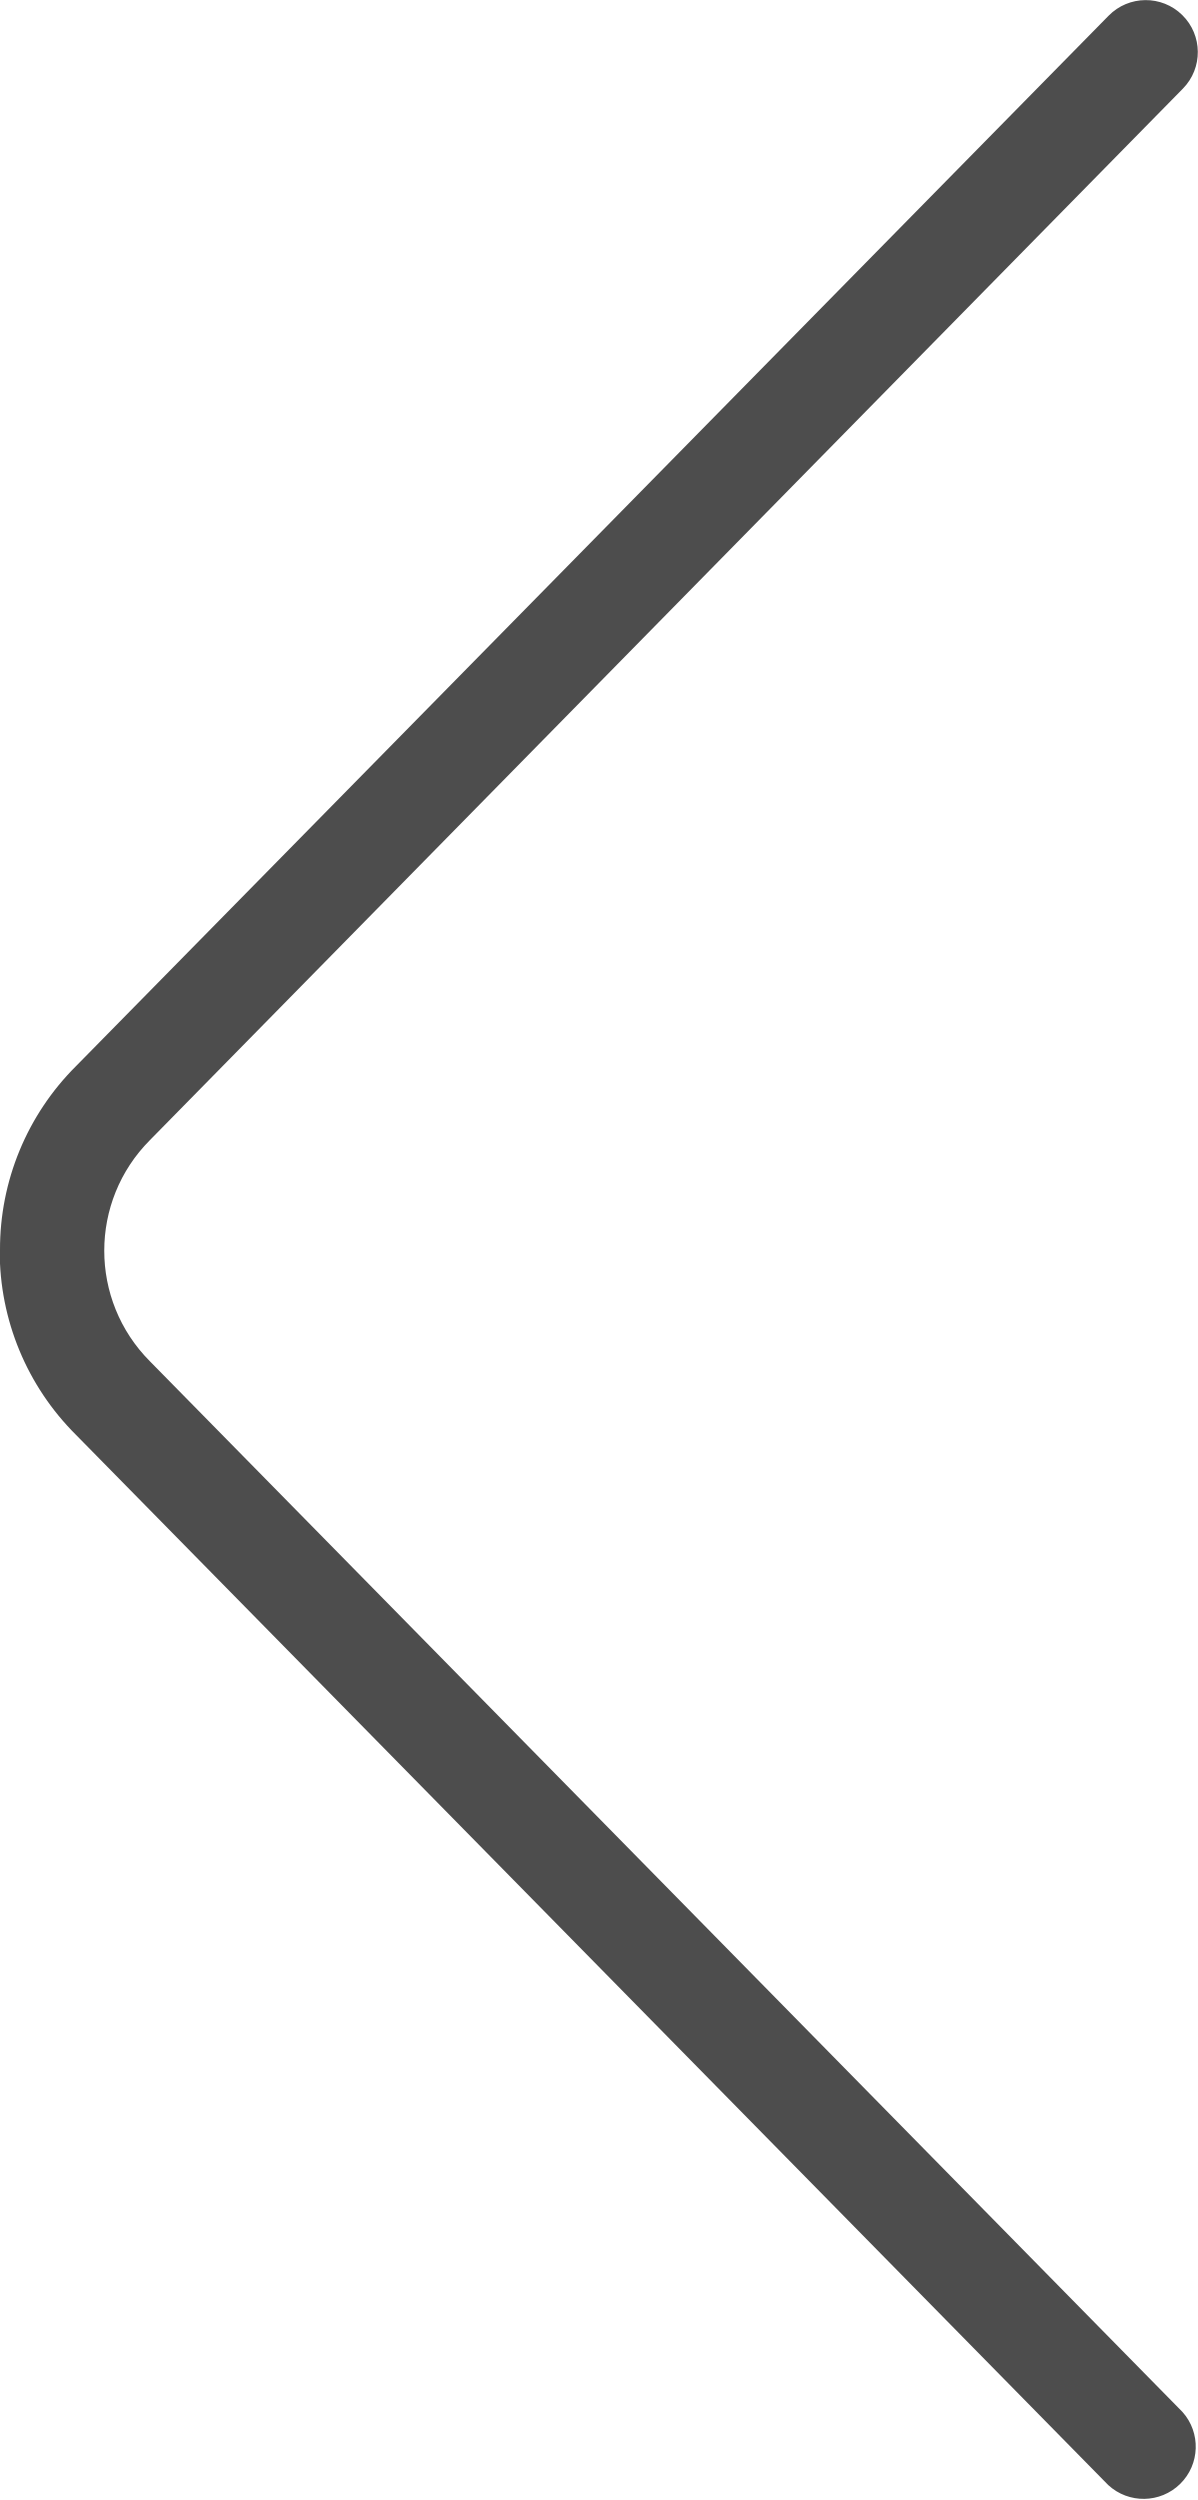
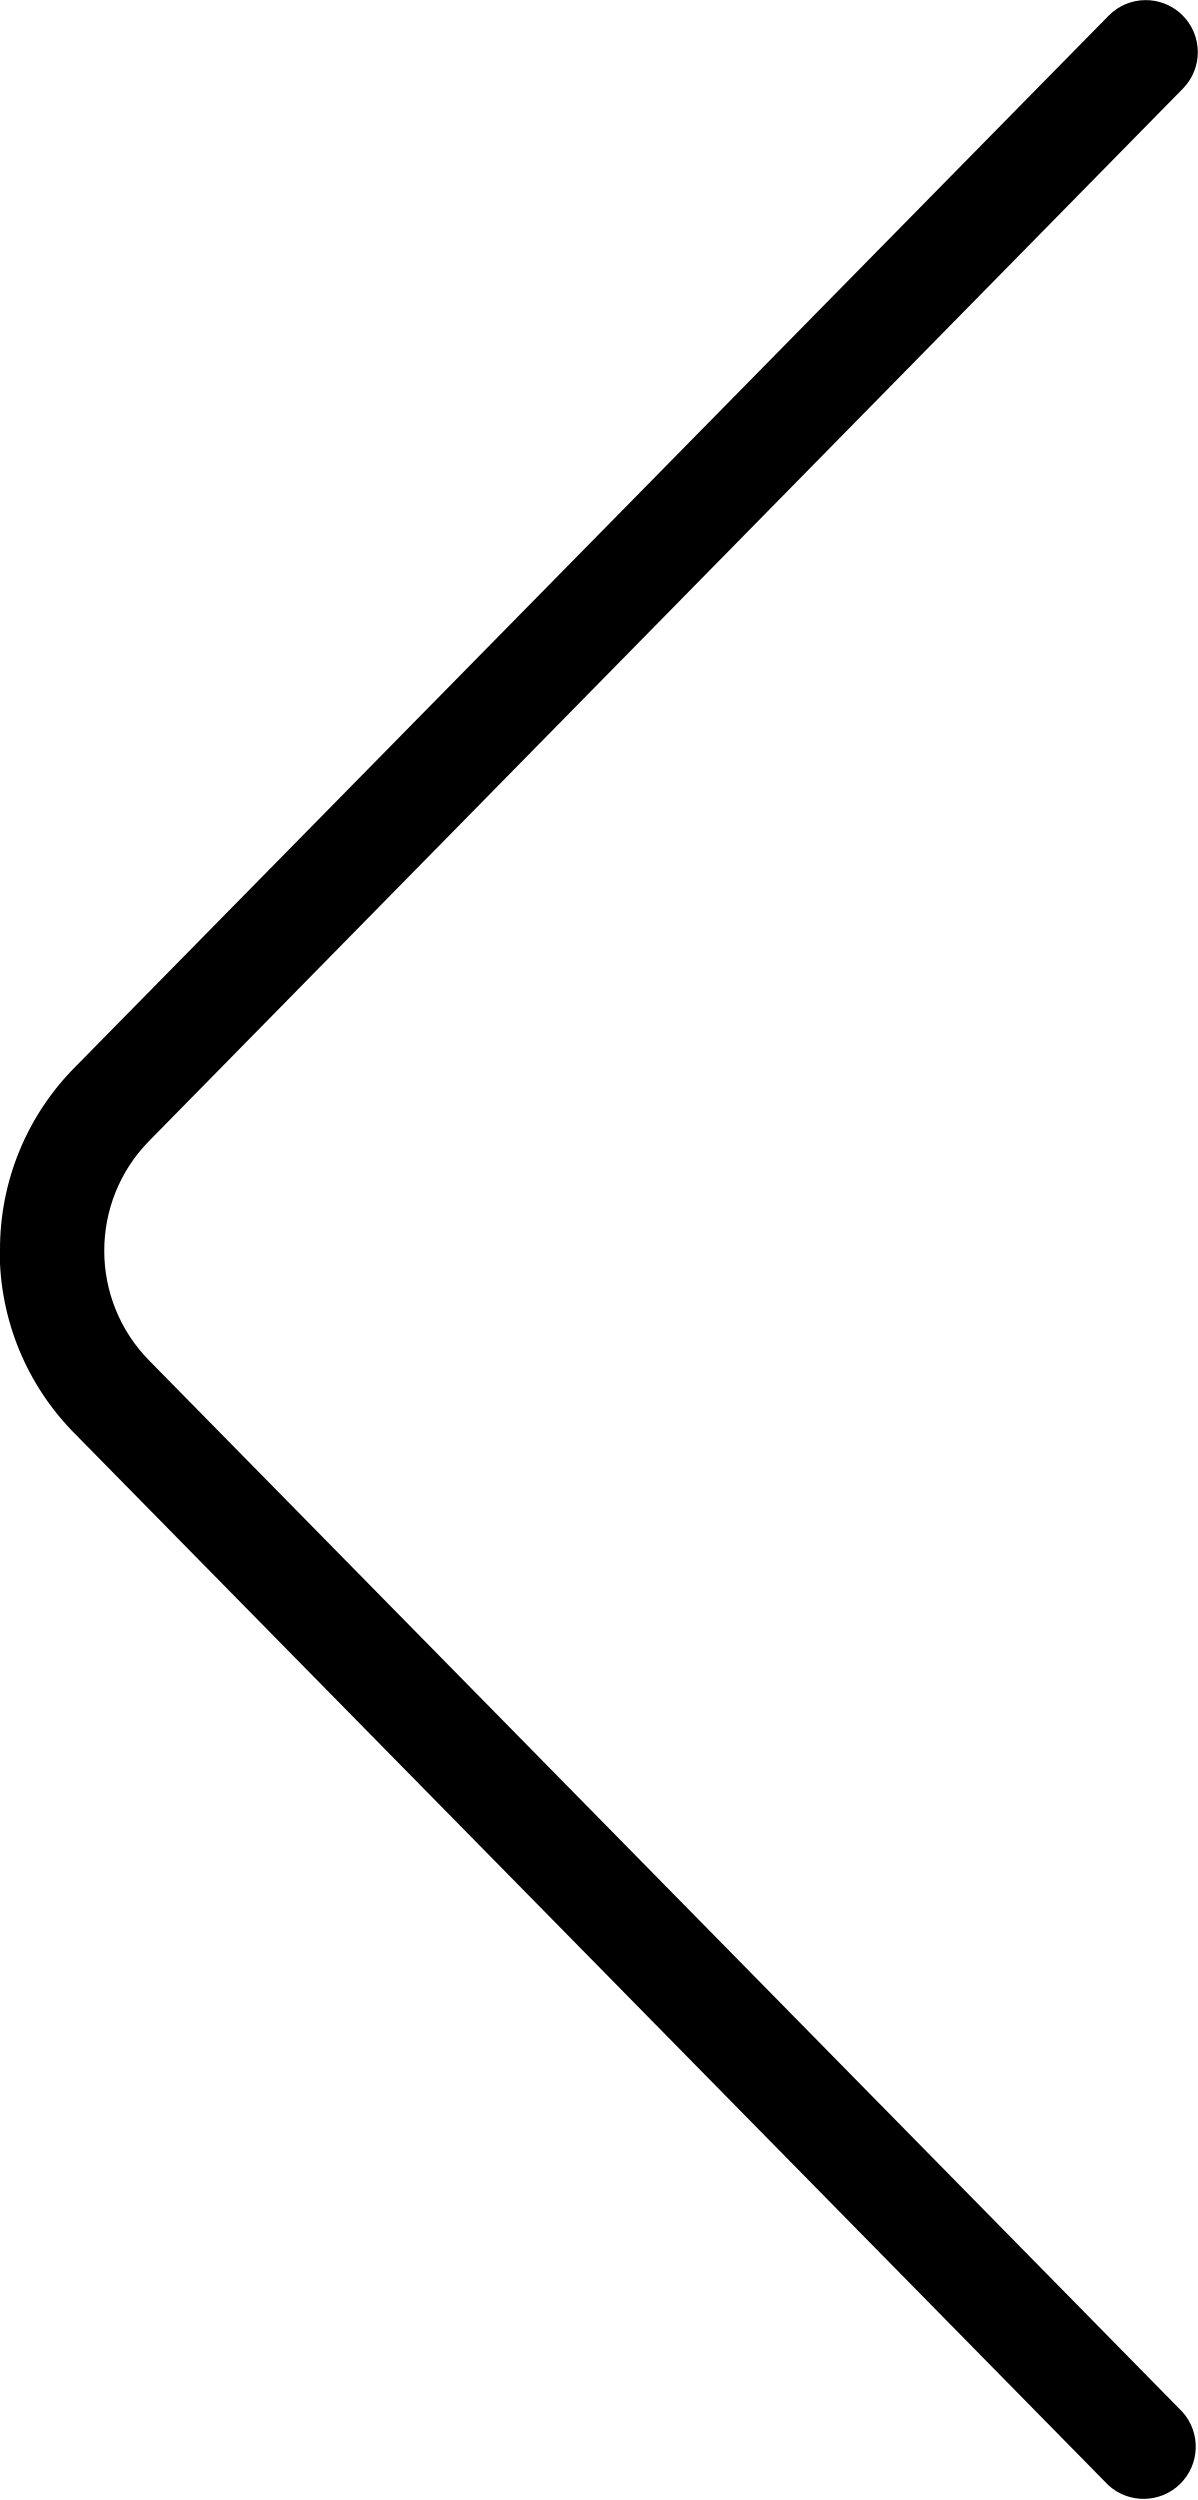
- <svg xmlns="http://www.w3.org/2000/svg" width="8.406" height="17.544" viewBox="0 0 8.406 17.544">
-   <defs>
-     <style>
-       .cls-1 {
-         fill: rgba(77, 77, 77, 1);
-       }
-     </style>
-   </defs>
-   <path id="angle-double-right" class="cls-1" d="M8.809,8.771a1.814,1.814,0,0,1,.533-1.29L16.589.109a.365.365,0,1,1,.521.512L9.861,8a1.1,1.1,0,0,0,0,1.552l7.246,7.373a.366.366,0,0,1-.521.513l-7.244-7.37a1.816,1.816,0,0,1-.535-1.292Z" transform="translate(-8.809 0.001)" />
+ <svg xmlns="http://www.w3.org/2000/svg" viewBox="0 0 8.406 17.544">
+   <path d="M8.809,8.771a1.814,1.814,0,0,1,.533-1.29L16.589.109a.365.365,0,1,1,.521.512L9.861,8a1.1,1.1,0,0,0,0,1.552l7.246,7.373a.366.366,0,0,1-.521.513l-7.244-7.37a1.816,1.816,0,0,1-.535-1.292Z" transform="translate(-8.809 0.001)" />
</svg>
